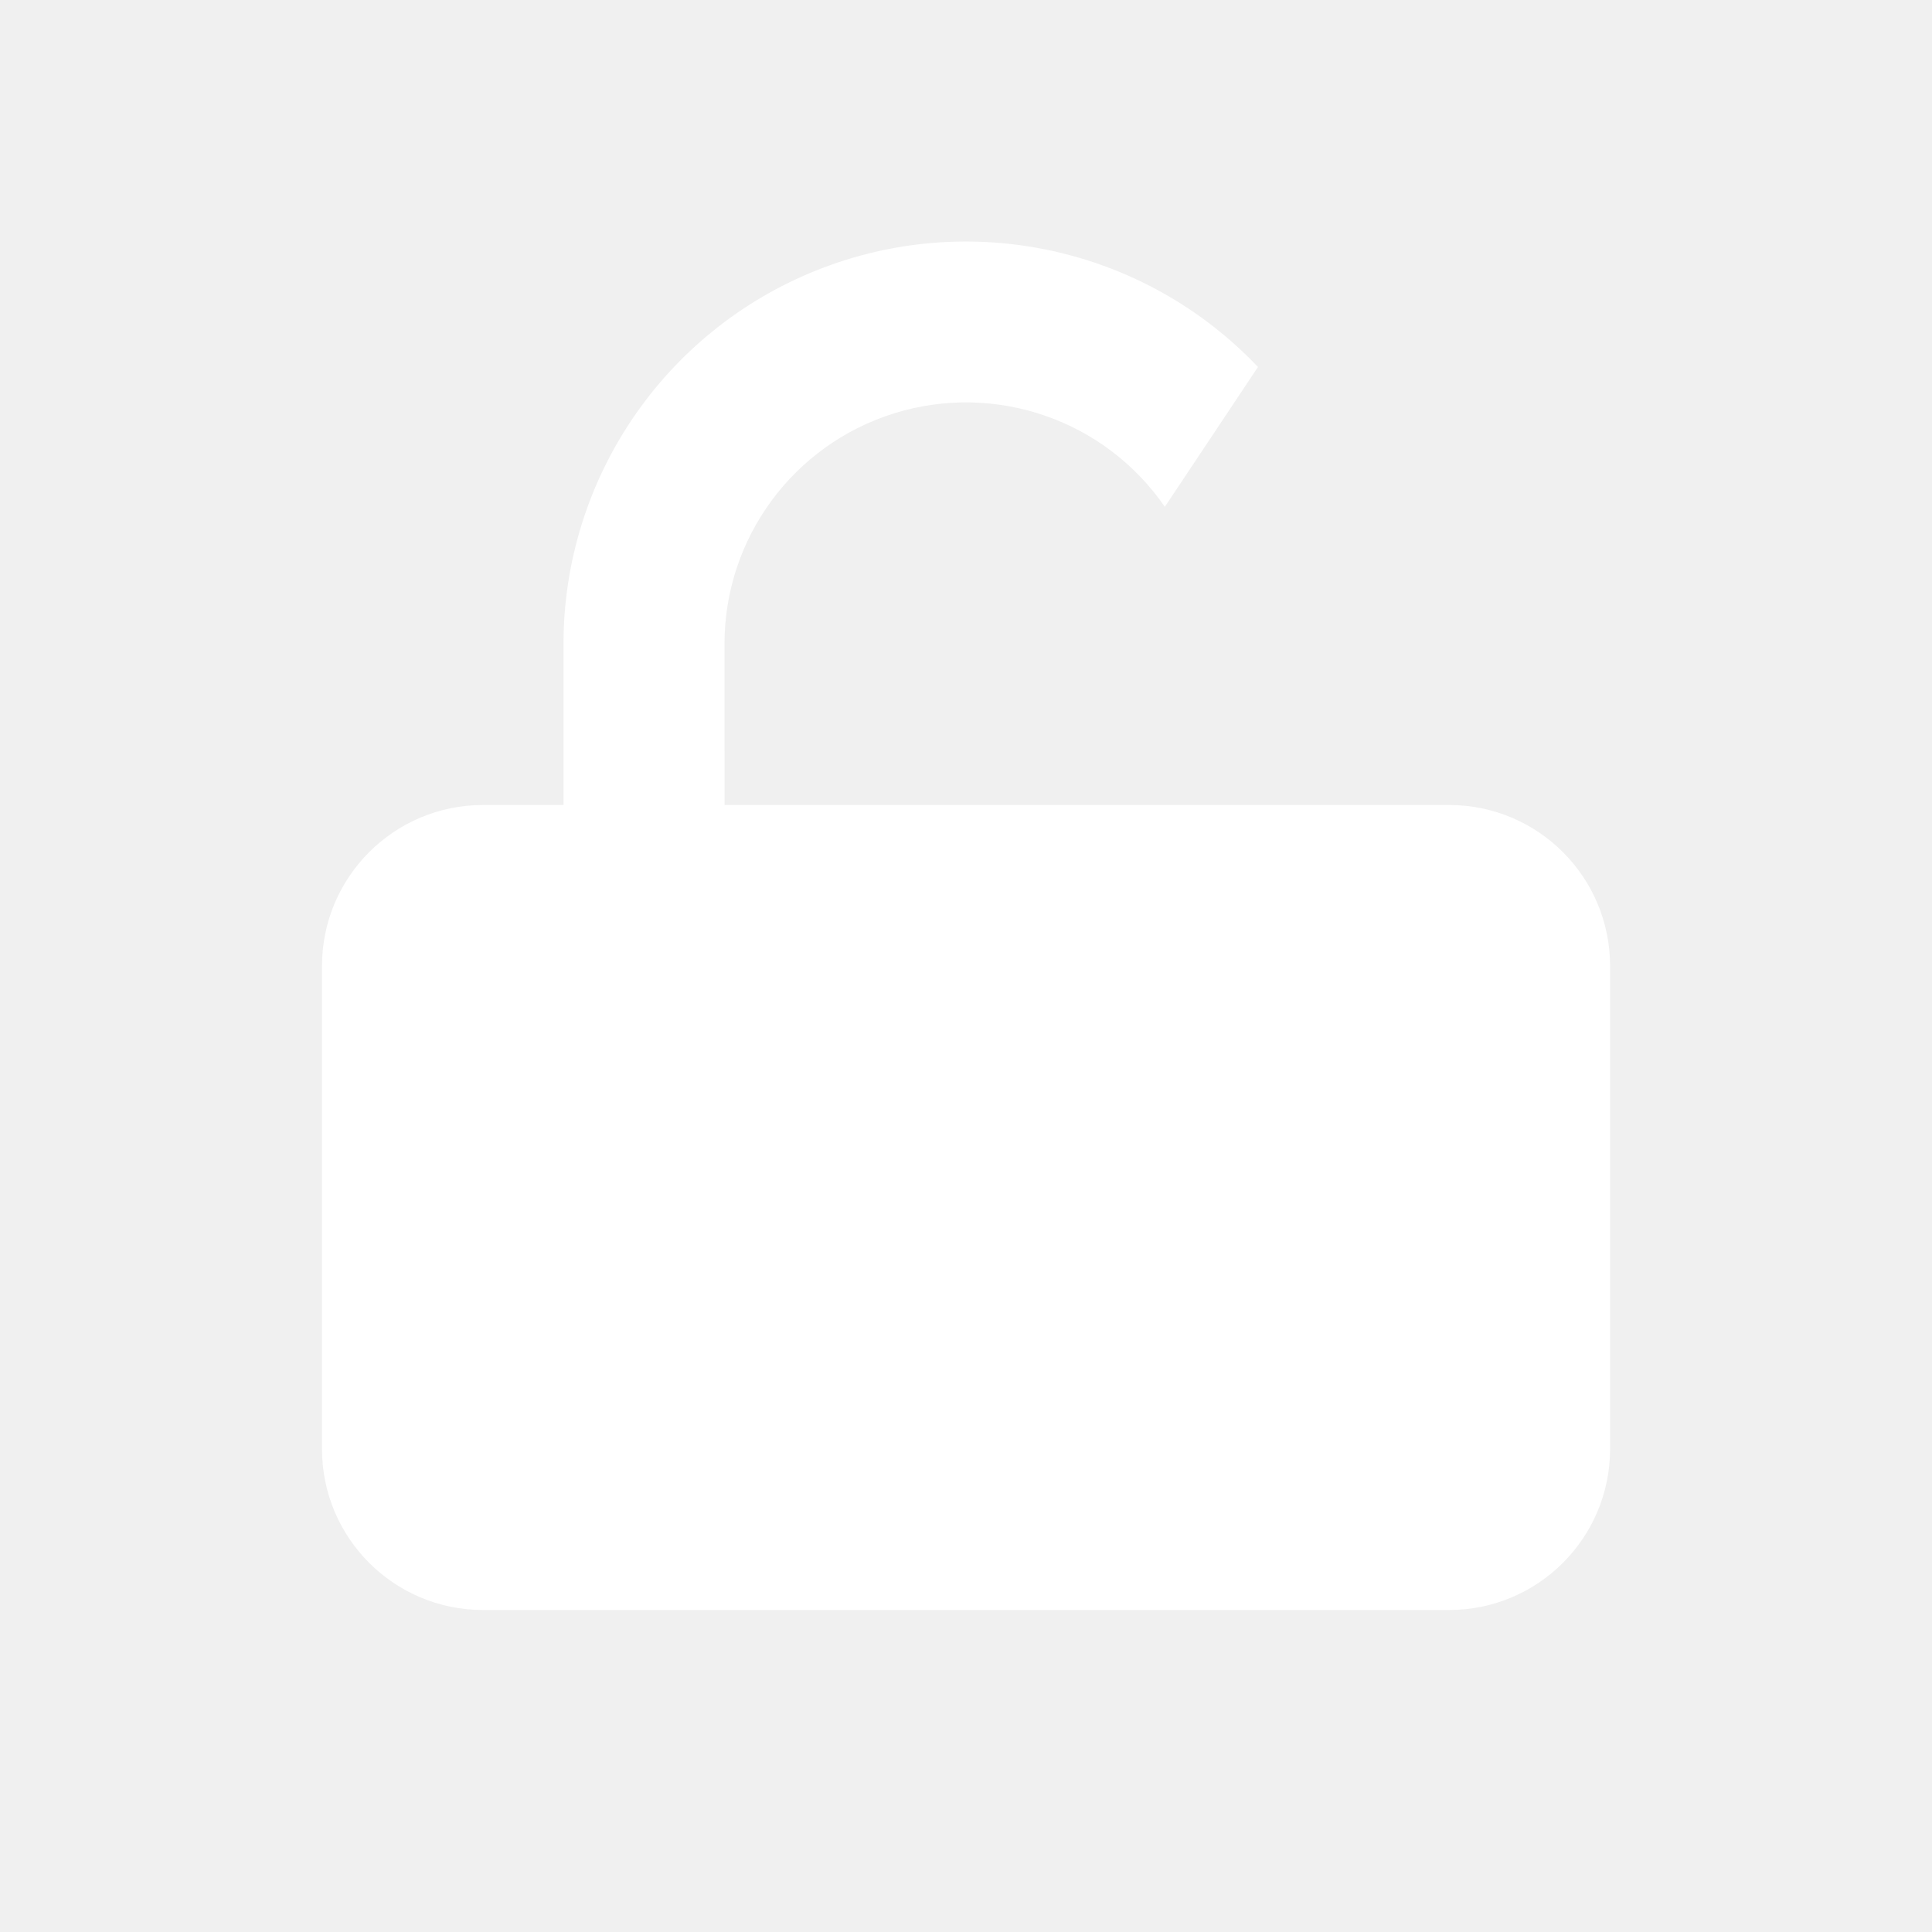
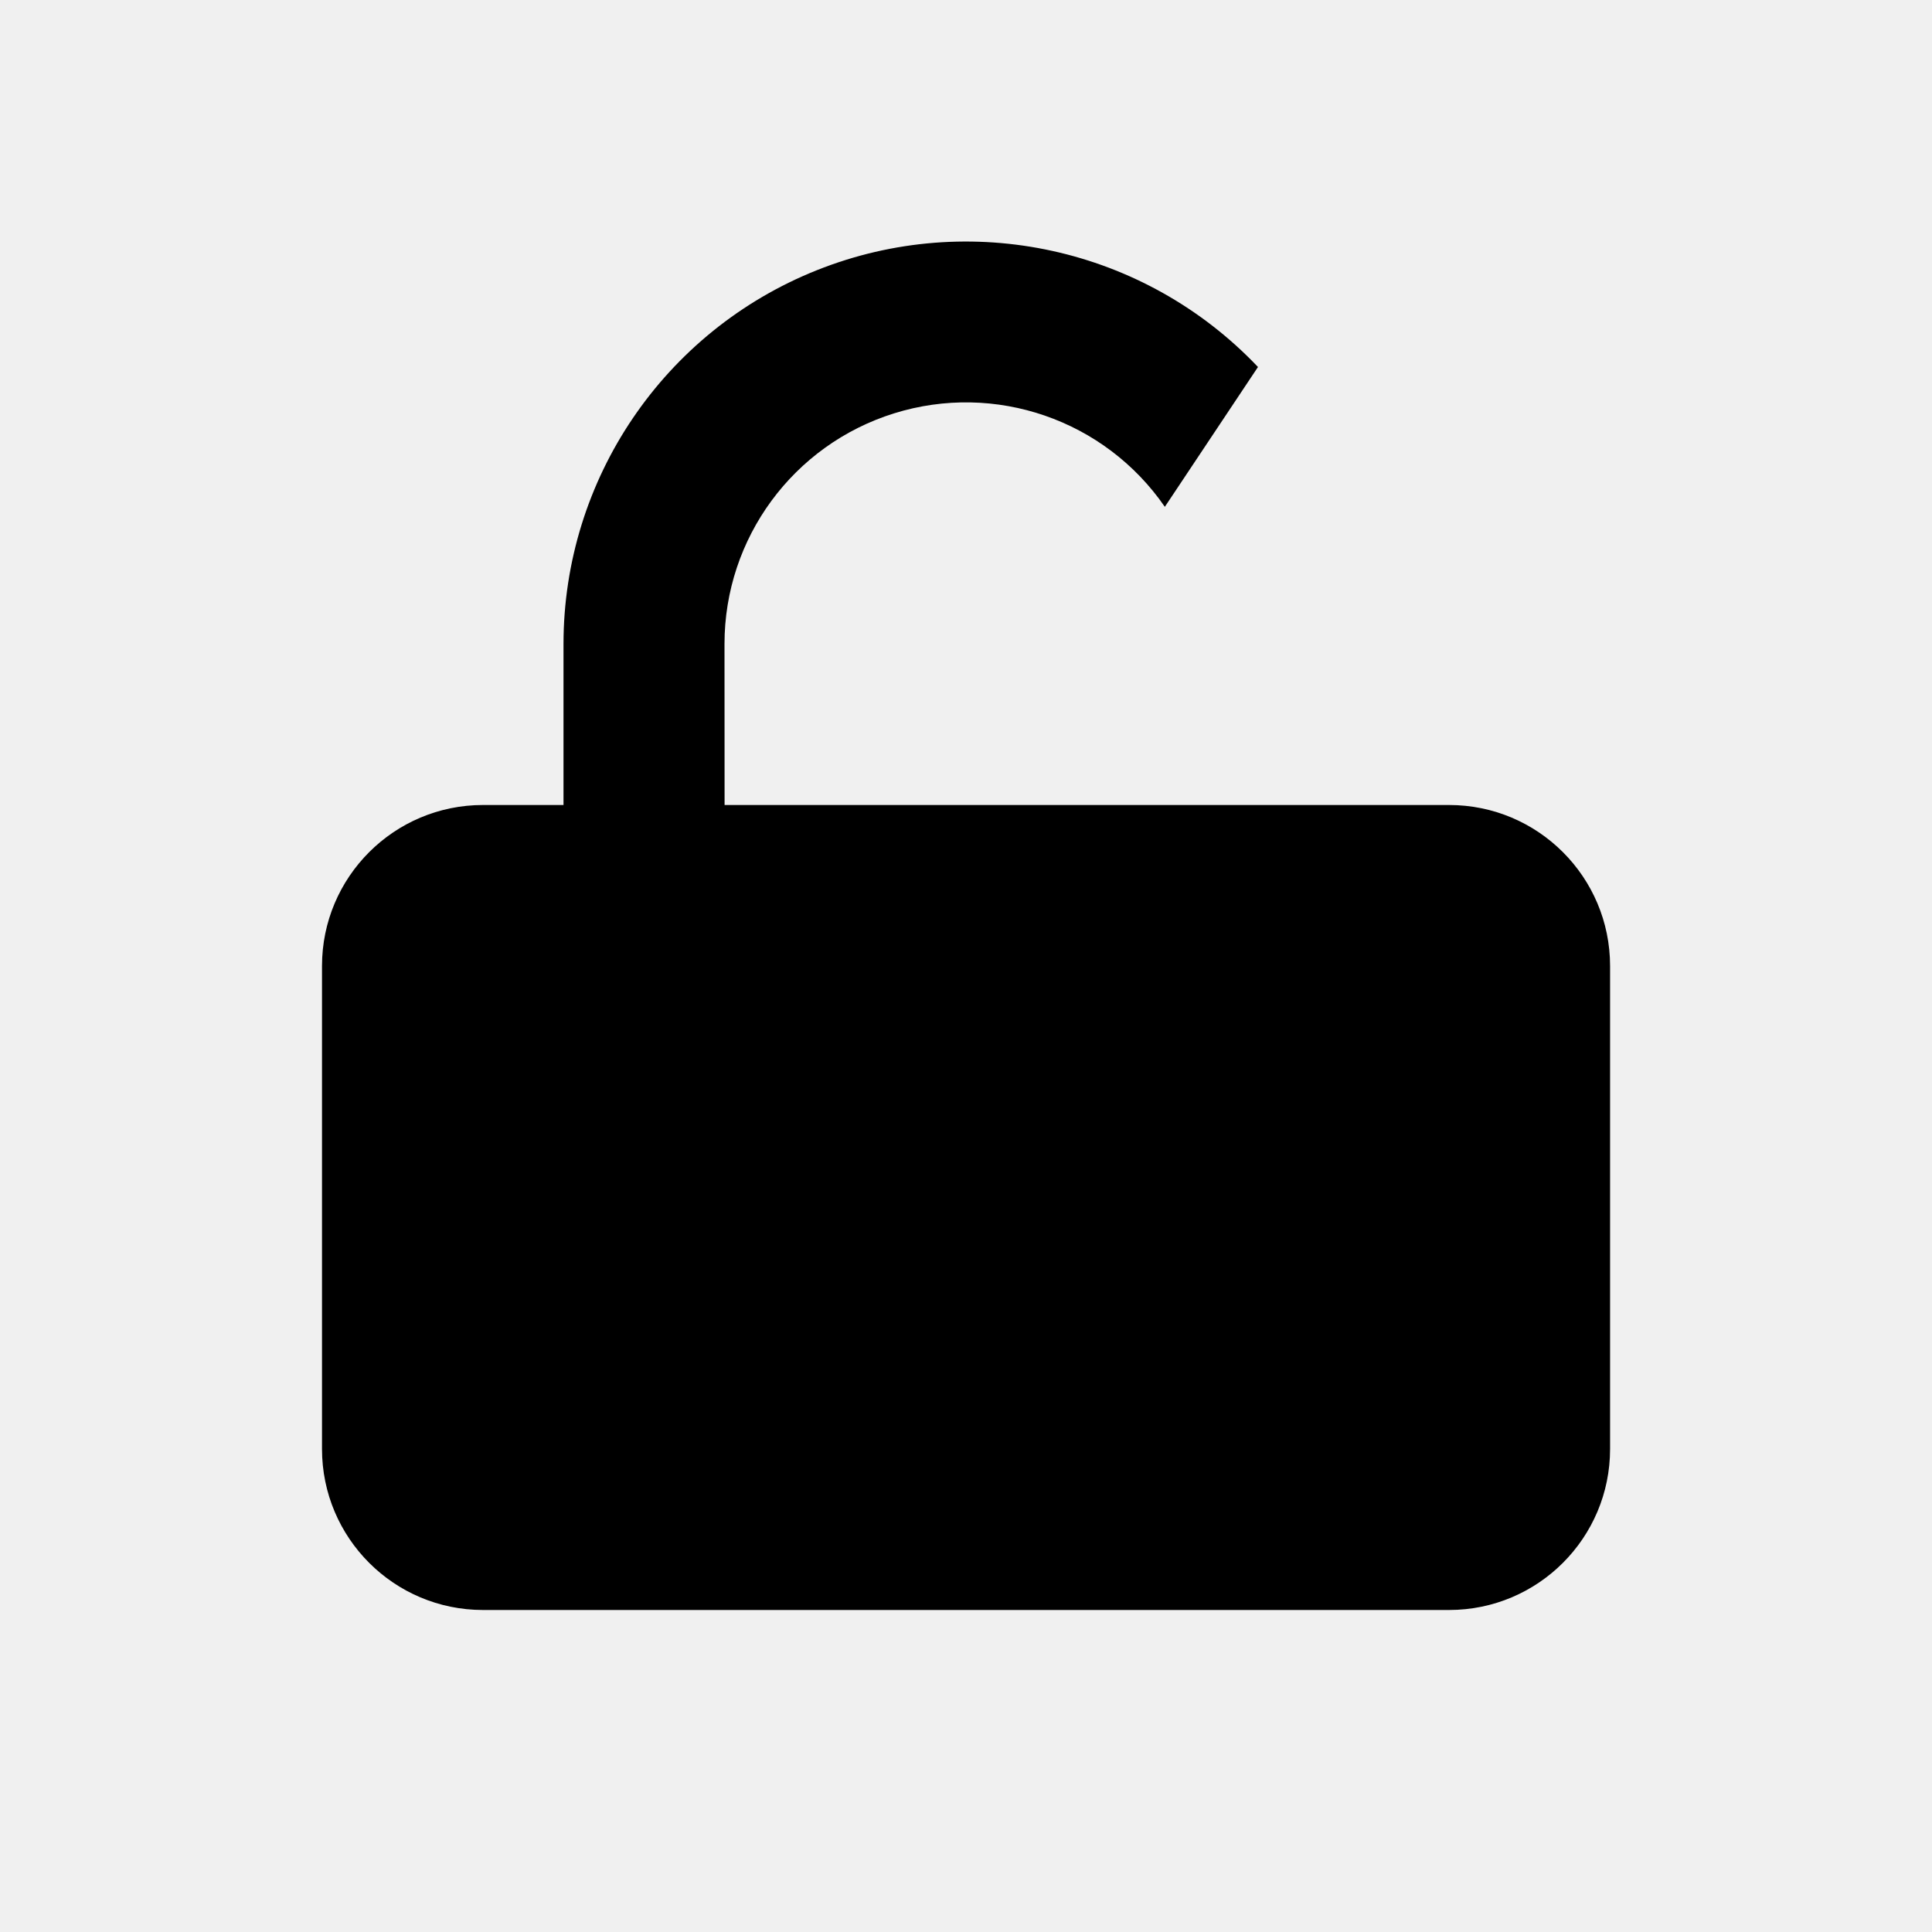
- <svg xmlns="http://www.w3.org/2000/svg" t="1650612464266" class="icon" viewBox="0 0 1024 1024" version="1.1" p-id="14150" width="20" height="20">
-   <defs>
-     <style type="text/css" />
-   </defs>
-   <path d="M666.752 194.517L617.387 268.629A128 128 0 0 0 384 341.333l0.043 85.333h384a85.333 85.333 0 0 1 85.333 85.333v256a85.333 85.333 0 0 1-85.333 85.333H256a85.333 85.333 0 0 1-85.333-85.333v-256a85.333 85.333 0 0 1 85.333-85.333h42.667V341.333a213.333 213.333 0 0 1 368.085-146.816z" fill="#ffffff" p-id="14151" />
+ <svg xmlns="http://www.w3.org/2000/svg" t="1650612464266" class="icon" viewBox="0 0 1024 1024" version="1.1" width="20" height="20">
+   <path d="M666.752 194.517L617.387 268.629A128 128 0 0 0 384 341.333l0.043 85.333h384a85.333 85.333 0 0 1 85.333 85.333v256a85.333 85.333 0 0 1-85.333 85.333H256a85.333 85.333 0 0 1-85.333-85.333v-256a85.333 85.333 0 0 1 85.333-85.333h42.667V341.333a213.333 213.333 0 0 1 368.085-146.816z" />
</svg>
